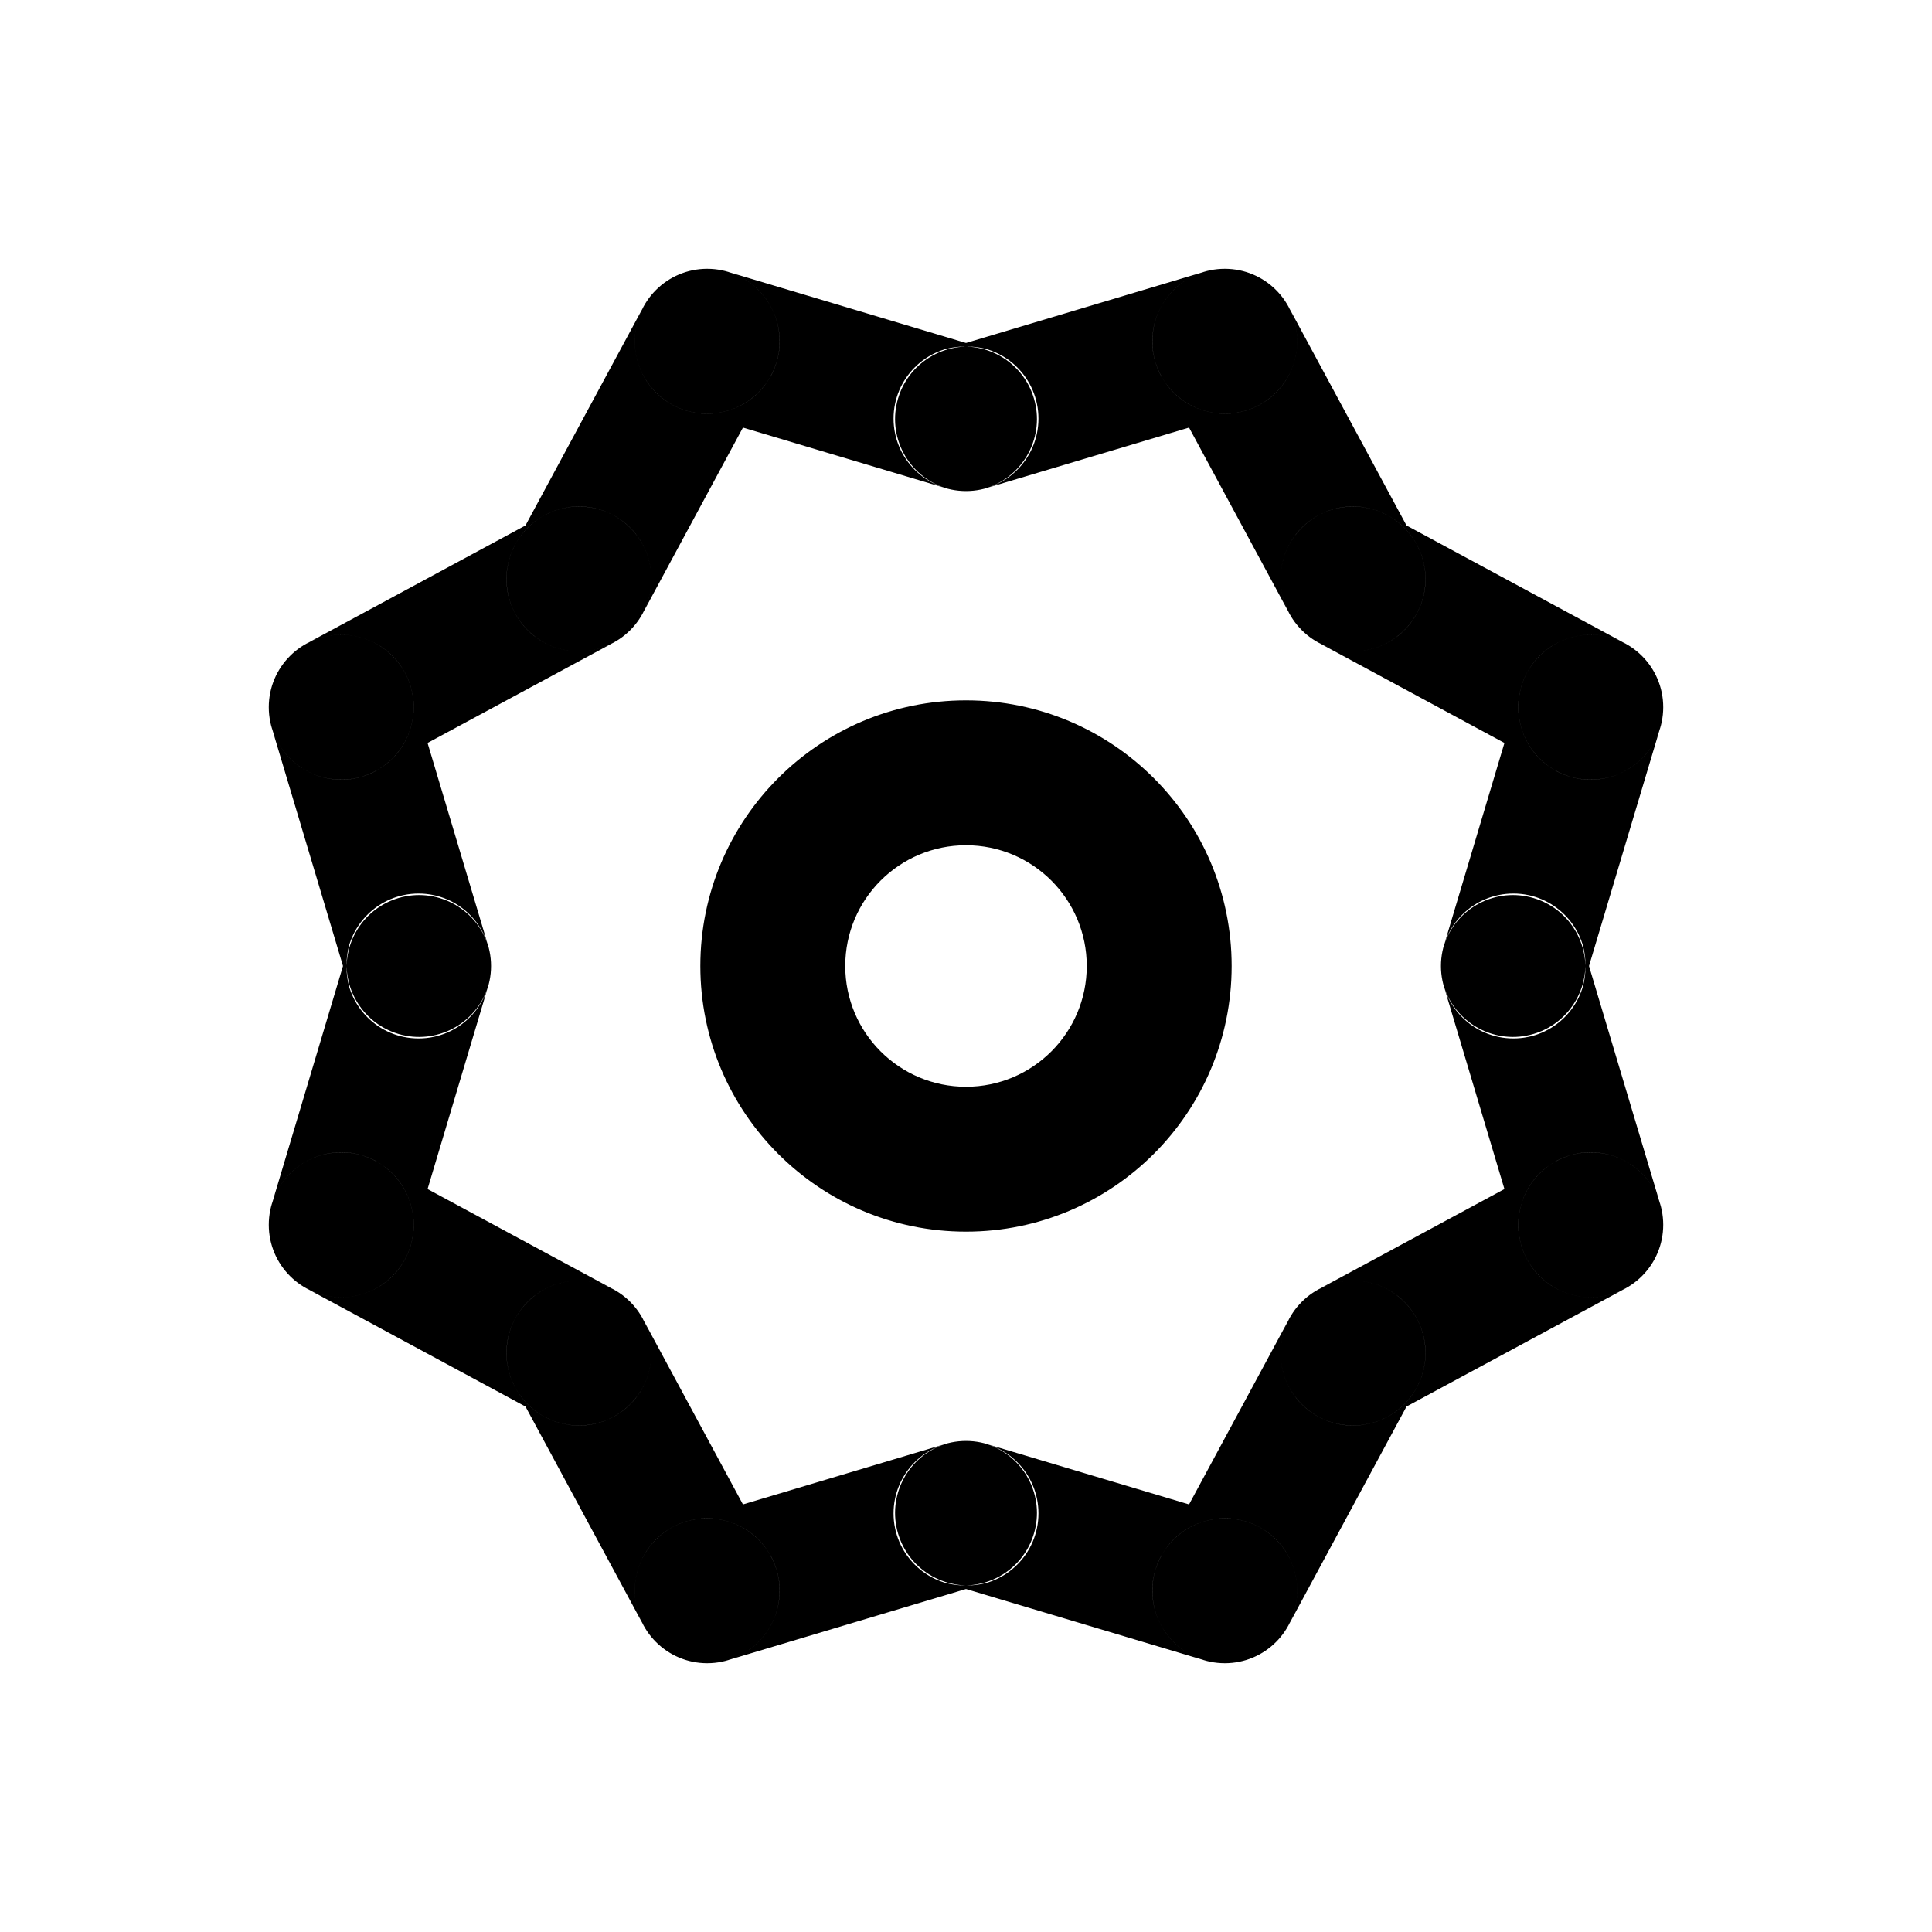
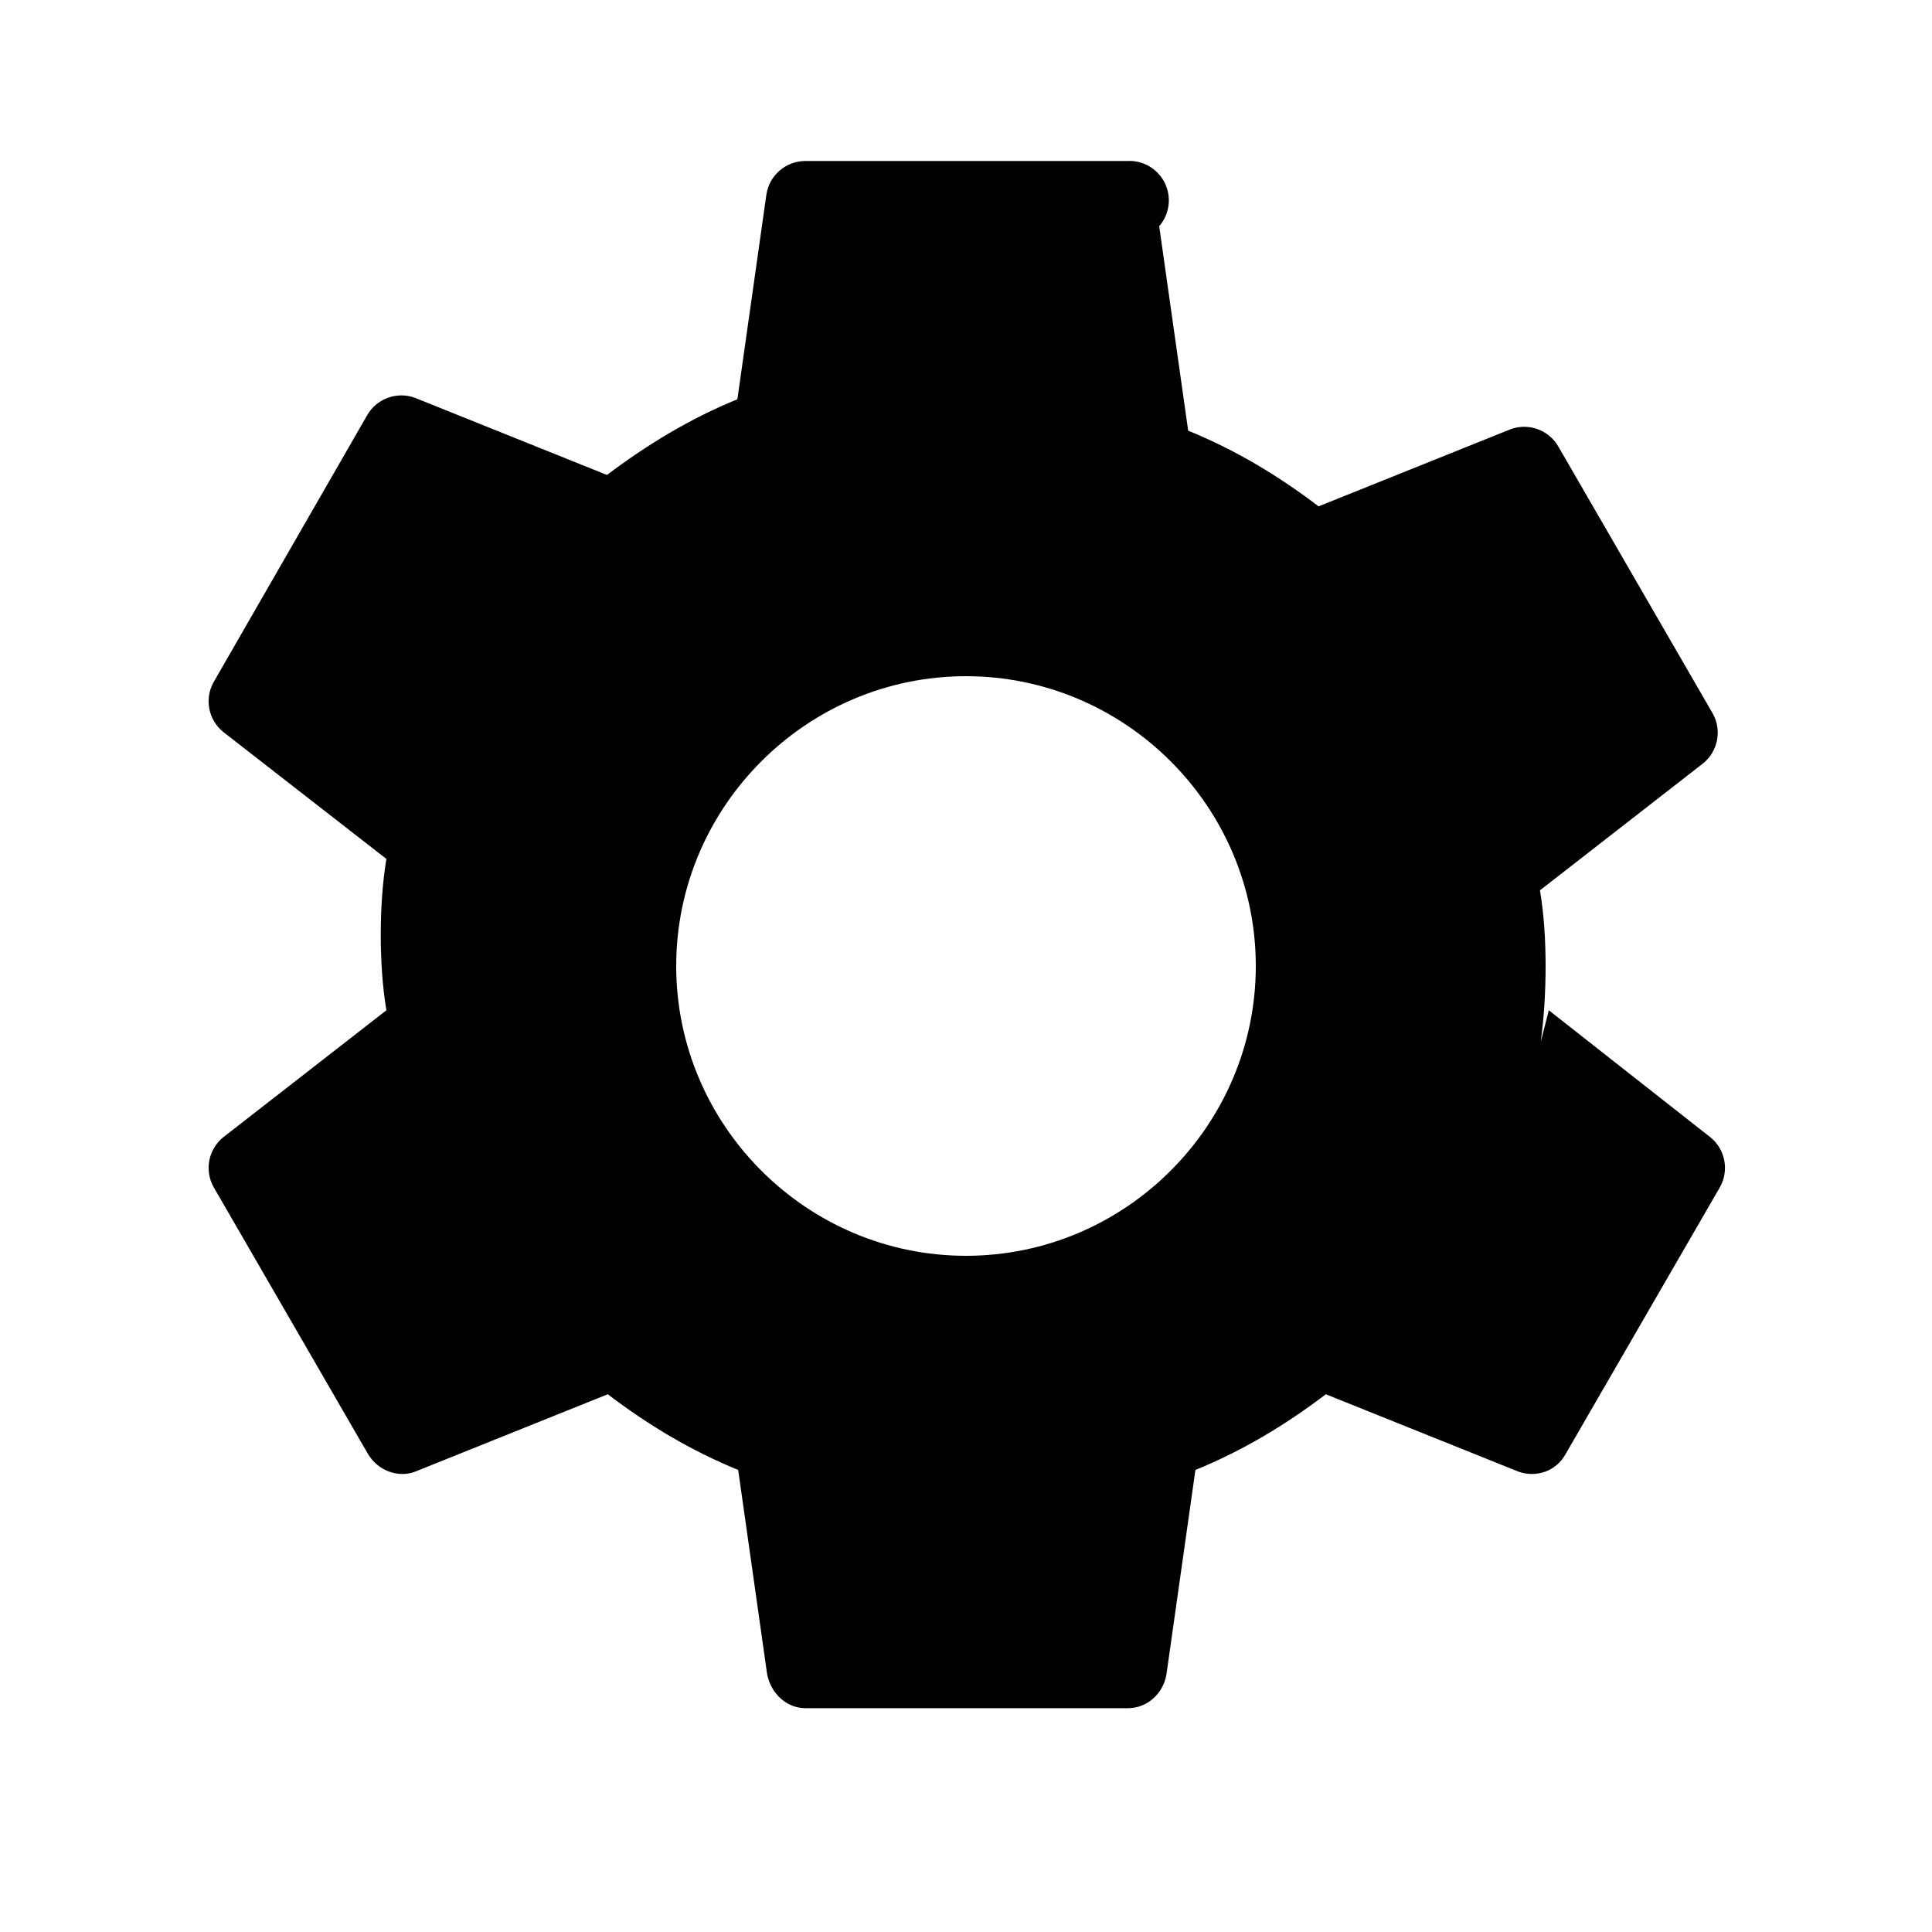
<svg xmlns="http://www.w3.org/2000/svg" viewBox="0 0 24 24">
-   <path fill="currentColor" d="M15.3 12A3.3 3.3 0 1 1 8.7 12A3.3 3.3 0 1 1 15.3 12ZM13.5 12A1.5 1.5 0 1 0 10.5 12A1.5 1.5 0 1 0 13.5 12ZM12.258 6.062L15.472 5.102A0.9 0.9 0 0 1 14.957 3.377L11.742 4.338A0.9 0.9 0 0 1 12.258 6.062ZM14.423 4.667L16.016 7.619A0.9 0.9 0 0 1 17.6 6.764L16.007 3.812A0.9 0.9 0 0 1 14.423 4.667ZM16.381 7.984L19.333 9.577A0.9 0.9 0 0 1 20.188 7.993L17.236 6.4A0.9 0.9 0 0 1 16.381 7.984ZM18.898 8.528L17.938 11.742A0.9 0.9 0 0 1 19.662 12.258L20.623 9.043A0.9 0.9 0 0 1 18.898 8.528ZM17.938 12.258L18.898 15.472A0.9 0.9 0 0 1 20.623 14.957L19.662 11.742A0.9 0.9 0 0 1 17.938 12.258ZM19.333 14.423L16.381 16.016A0.9 0.9 0 0 1 17.236 17.6L20.188 16.007A0.9 0.9 0 0 1 19.333 14.423ZM16.016 16.381L14.423 19.333A0.9 0.9 0 0 1 16.007 20.188L17.6 17.236A0.9 0.9 0 0 1 16.016 16.381ZM15.472 18.898L12.258 17.938A0.9 0.9 0 0 1 11.742 19.662L14.957 20.623A0.9 0.9 0 0 1 15.472 18.898ZM11.742 17.938L8.528 18.898A0.9 0.9 0 0 1 9.043 20.623L12.258 19.662A0.9 0.9 0 0 1 11.742 17.938ZM9.577 19.333L7.984 16.381A0.9 0.9 0 0 1 6.4 17.236L7.993 20.188A0.9 0.9 0 0 1 9.577 19.333ZM7.619 16.016L4.667 14.423A0.9 0.9 0 0 1 3.812 16.007L6.764 17.6A0.9 0.9 0 0 1 7.619 16.016ZM5.102 15.472L6.062 12.258A0.9 0.9 0 0 1 4.338 11.742L3.377 14.957A0.9 0.9 0 0 1 5.102 15.472ZM6.062 11.742L5.102 8.528A0.9 0.9 0 0 1 3.377 9.043L4.338 12.258A0.9 0.9 0 0 1 6.062 11.742ZM4.667 9.577L7.619 7.984A0.9 0.9 0 0 1 6.764 6.4L3.812 7.993A0.9 0.9 0 0 1 4.667 9.577ZM7.984 7.619L9.577 4.667A0.9 0.9 0 0 1 7.993 3.812L6.4 6.764A0.9 0.9 0 0 1 7.984 7.619ZM8.528 5.102L11.742 6.062A0.9 0.9 0 0 1 12.258 4.338L9.043 3.377A0.9 0.9 0 0 1 8.528 5.102ZM12.9 5.2A0.9 0.9 0 1 1 11.1 5.2A0.9 0.9 0 1 1 12.9 5.2ZM16.115 4.239A0.9 0.9 0 1 1 14.315 4.239A0.9 0.9 0 1 1 16.115 4.239ZM17.708 7.192A0.9 0.9 0 1 1 15.908 7.192A0.9 0.9 0 1 1 17.708 7.192ZM20.661 8.785A0.9 0.9 0 1 1 18.861 8.785A0.9 0.9 0 1 1 20.661 8.785ZM19.7 12A0.9 0.9 0 1 1 17.9 12A0.9 0.9 0 1 1 19.7 12ZM20.661 15.215A0.9 0.9 0 1 1 18.861 15.215A0.9 0.9 0 1 1 20.661 15.215ZM17.708 16.808A0.9 0.9 0 1 1 15.908 16.808A0.9 0.9 0 1 1 17.708 16.808ZM16.115 19.761A0.9 0.9 0 1 1 14.315 19.761A0.9 0.9 0 1 1 16.115 19.761ZM12.9 18.8A0.9 0.9 0 1 1 11.1 18.8A0.9 0.9 0 1 1 12.9 18.8ZM9.685 19.761A0.9 0.9 0 1 1 7.885 19.761A0.9 0.9 0 1 1 9.685 19.761ZM8.092 16.808A0.9 0.9 0 1 1 6.292 16.808A0.9 0.9 0 1 1 8.092 16.808ZM5.139 15.215A0.9 0.9 0 1 1 3.339 15.215A0.9 0.9 0 1 1 5.139 15.215ZM6.1 12A0.9 0.9 0 1 1 4.3 12A0.9 0.9 0 1 1 6.1 12ZM5.139 8.785A0.9 0.9 0 1 1 3.339 8.785A0.9 0.9 0 1 1 5.139 8.785ZM8.092 7.192A0.9 0.9 0 1 1 6.292 7.192A0.9 0.9 0 1 1 8.092 7.192ZM9.685 4.239A0.9 0.9 0 1 1 7.885 4.239A0.9 0.9 0 1 1 9.685 4.239Z" />
+   <path fill="currentColor" d="M19.14 12.94c.04-.3.06-.61.06-.94 0-.32-.02-.64-.07-.94l2.03-1.58a.49.49 0 0 0 .12-.61l-1.92-3.32a.49.49 0 0 0-.59-.22l-2.39.96c-.5-.38-1.03-.7-1.62-.94l-.36-2.54A.49.49 0 0 0 14 2h-4a.49.49 0 0 0-.48.42l-.36 2.54c-.59.24-1.13.57-1.62.94l-2.39-.96a.49.49 0 0 0-.59.22L2.65 8.48a.49.49 0 0 0 .12.61l2.03 1.58c-.05.3-.07.63-.07.94 0 .32.02.64.07.94l-2.03 1.58a.49.49 0 0 0-.12.61l1.92 3.32c.13.22.39.3.59.22l2.39-.96c.5.38 1.03.7 1.62.94l.36 2.54c.05.24.24.42.48.42h4c.24 0 .44-.18.48-.42l.36-2.54c.59-.24 1.12-.56 1.62-.94l2.39.96c.22.08.47 0 .59-.22l1.92-3.32a.49.49 0 0 0-.12-.61l-2.01-1.58zM12 15.6c-1.98 0-3.6-1.62-3.6-3.6s1.62-3.6 3.6-3.6 3.6 1.62 3.6 3.6-1.62 3.6-3.6 3.6z" />
</svg>
